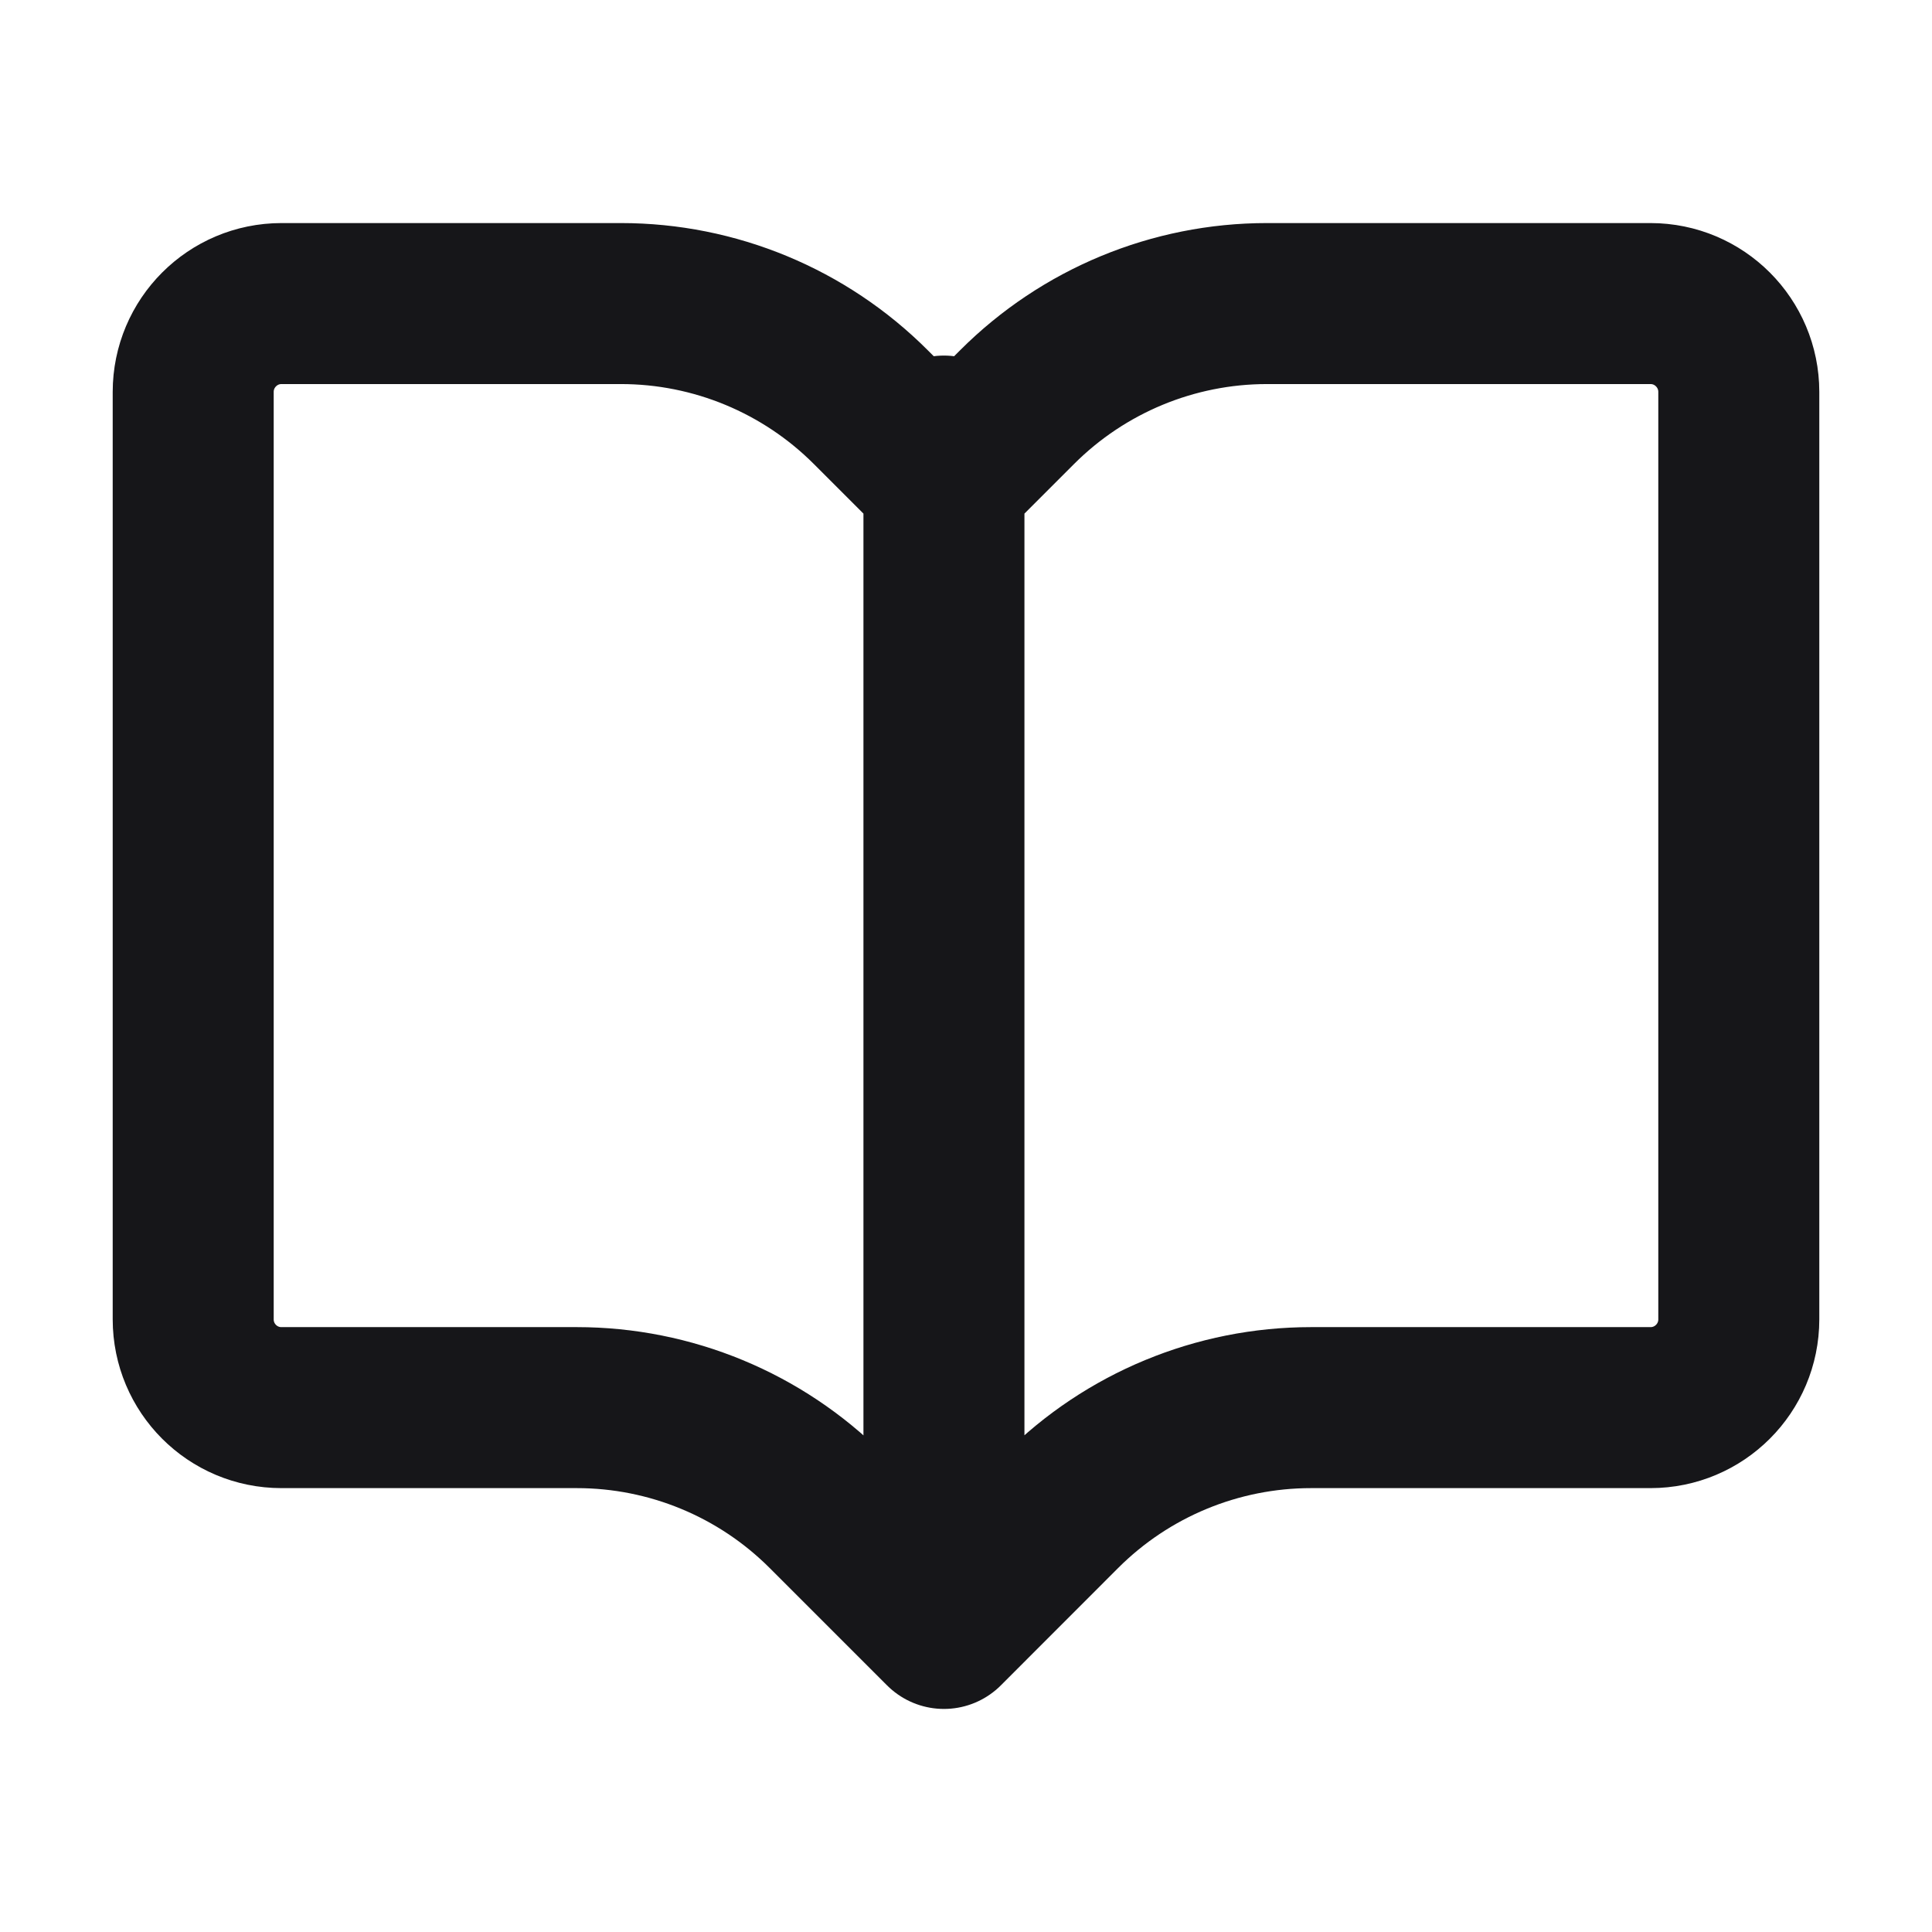
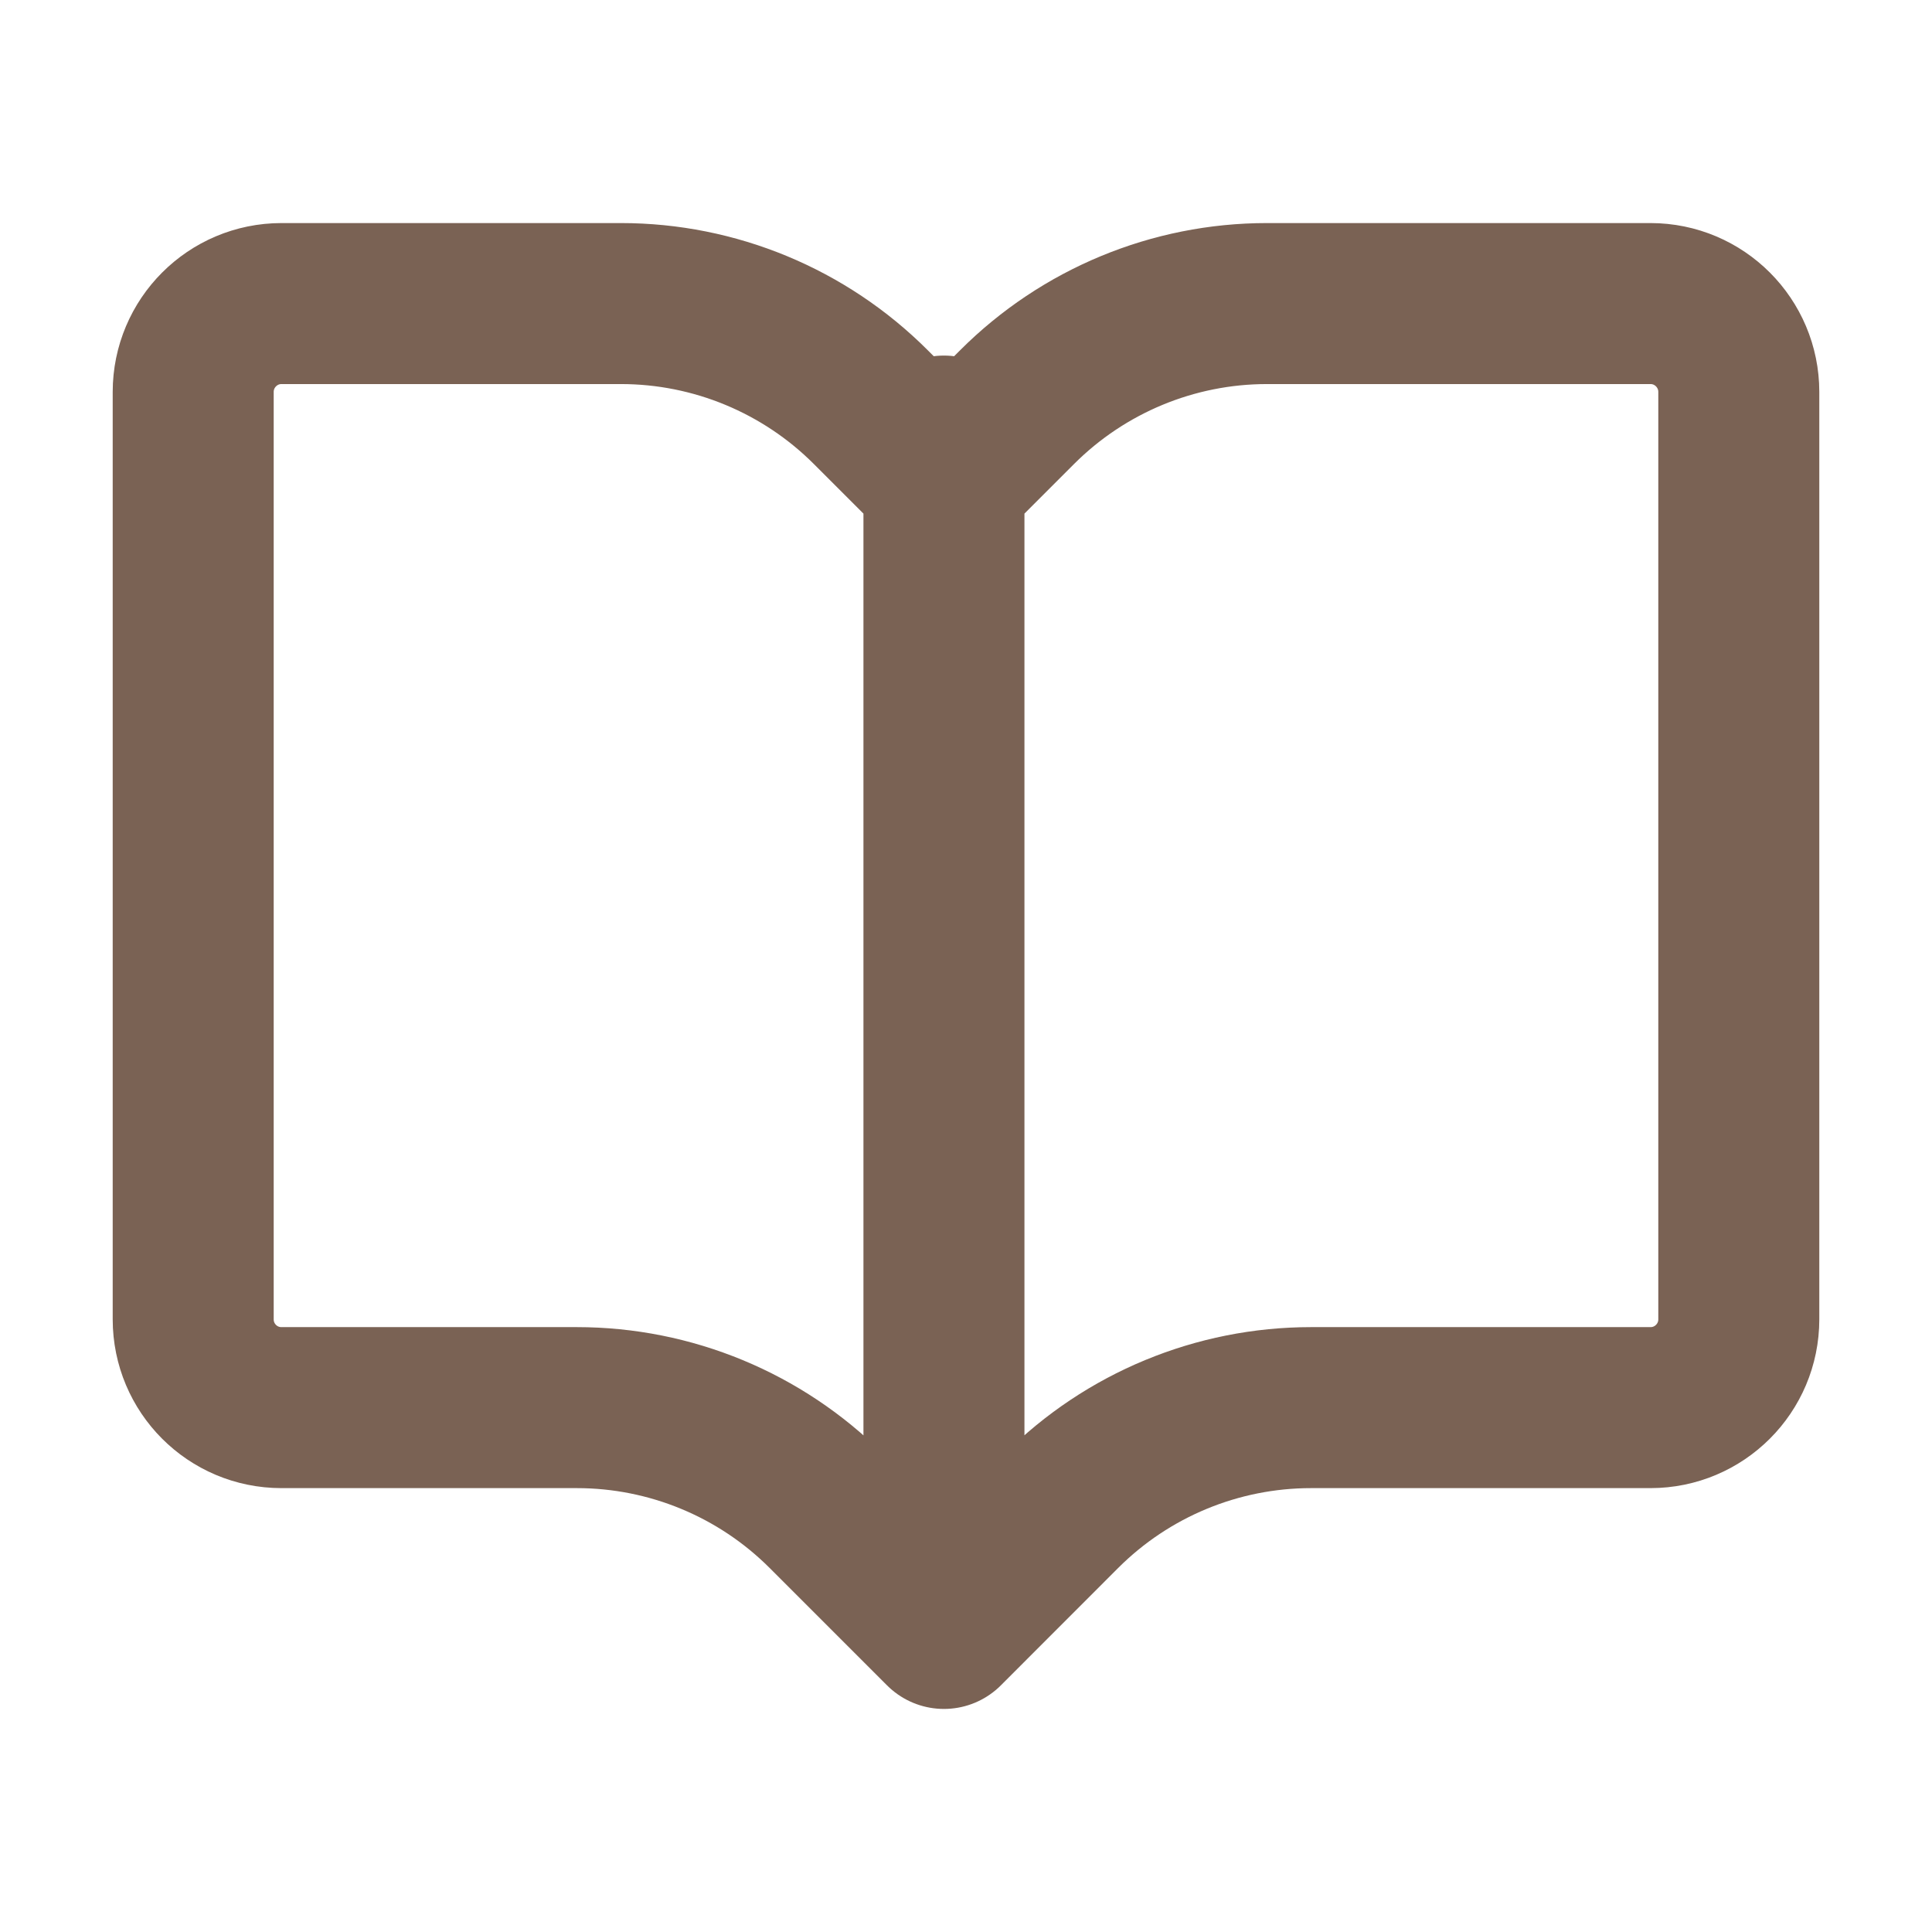
<svg xmlns="http://www.w3.org/2000/svg" width="24" height="24" viewBox="0 0 24 24" fill="none">
-   <path d="M11.726 20.229V5.417M11.726 20.229L10.268 18.771C9.445 17.948 8.329 17.486 7.166 17.486H3.496C2.89 17.486 2.4 16.995 2.4 16.389V4.869C2.4 4.263 2.891 3.771 3.497 3.771H7.714C8.878 3.771 9.994 4.234 10.817 5.057L11.726 5.966L12.635 5.057C13.458 4.234 14.574 3.771 15.738 3.771H20.503C21.109 3.771 21.6 4.263 21.6 4.869V16.389C21.6 16.995 21.109 17.486 20.503 17.486H16.286C15.123 17.486 14.006 17.948 13.183 18.771L11.726 20.229Z" stroke="#161619" stroke-width="2" stroke-linecap="round" stroke-linejoin="round" />
+   <path d="M11.726 20.229V5.417M11.726 20.229L10.268 18.771C9.445 17.948 8.329 17.486 7.166 17.486H3.496C2.89 17.486 2.4 16.995 2.4 16.389V4.869C2.4 4.263 2.891 3.771 3.497 3.771H7.714C8.878 3.771 9.994 4.234 10.817 5.057L11.726 5.966L12.635 5.057C13.458 4.234 14.574 3.771 15.738 3.771H20.503C21.109 3.771 21.6 4.263 21.6 4.869V16.389C21.6 16.995 21.109 17.486 20.503 17.486H16.286C15.123 17.486 14.006 17.948 13.183 18.771L11.726 20.229Z" stroke="#7A6254" stroke-width="2" stroke-linecap="round" stroke-linejoin="round" />
</svg>
